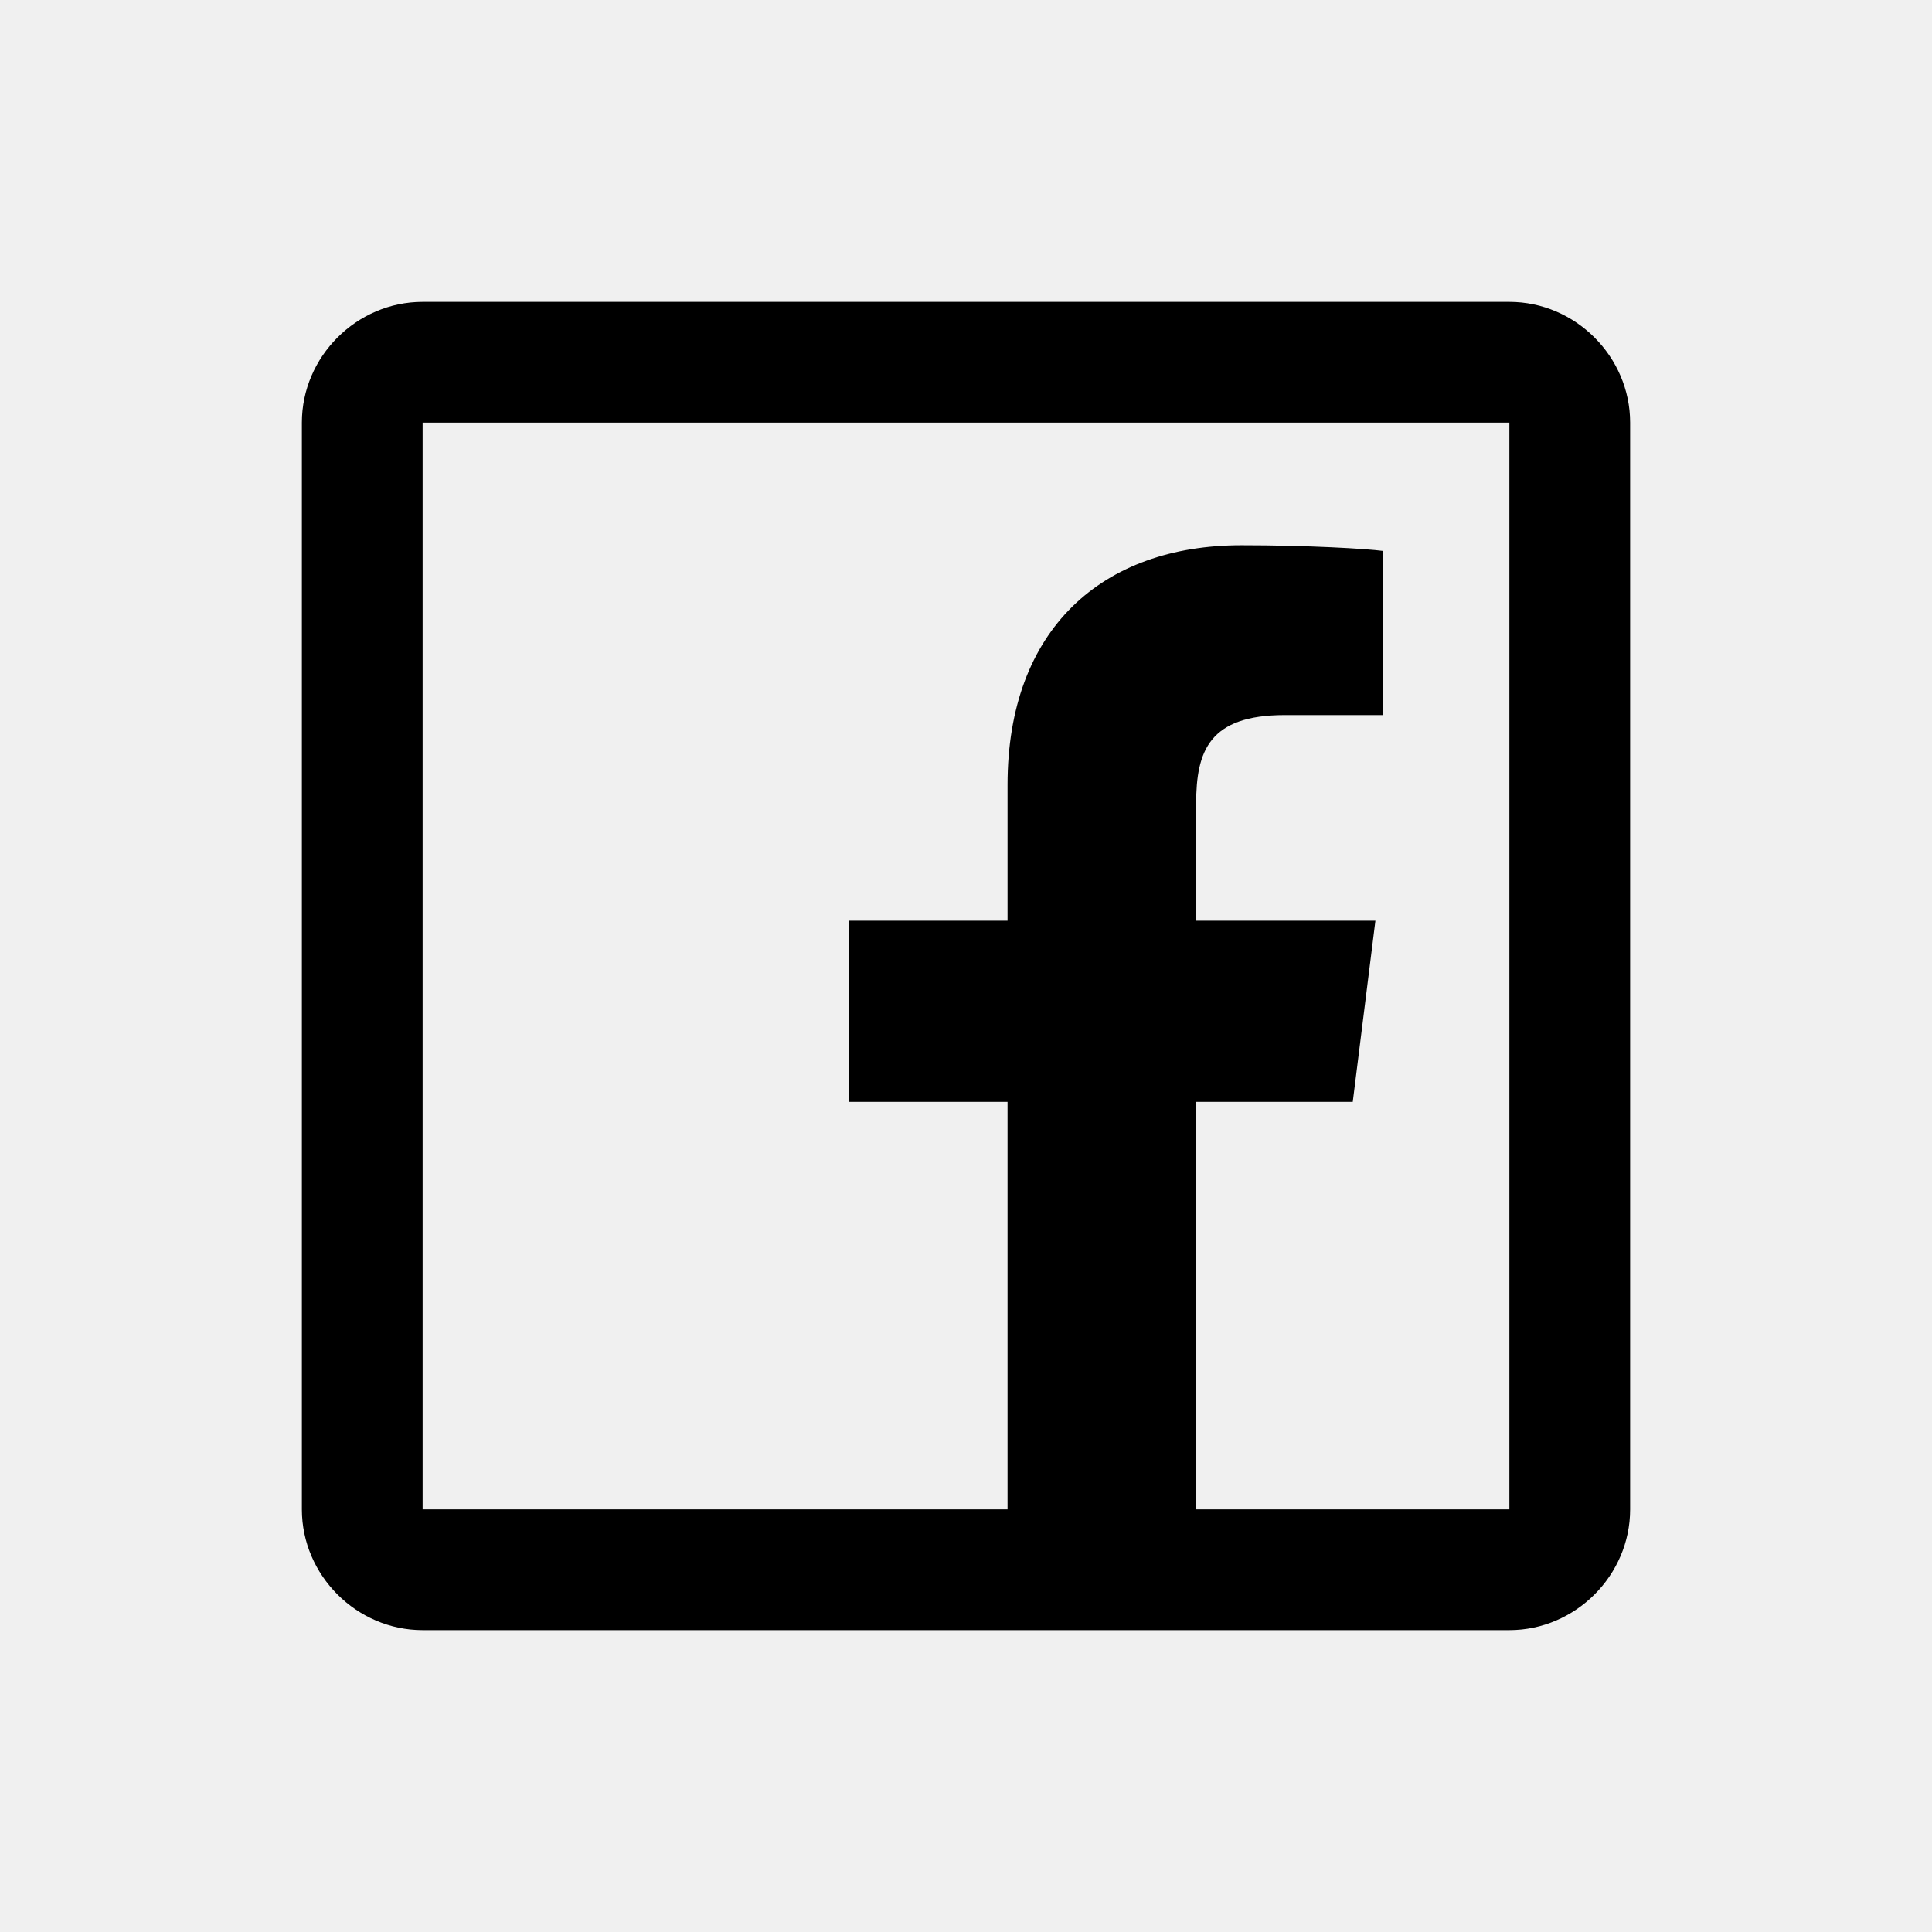
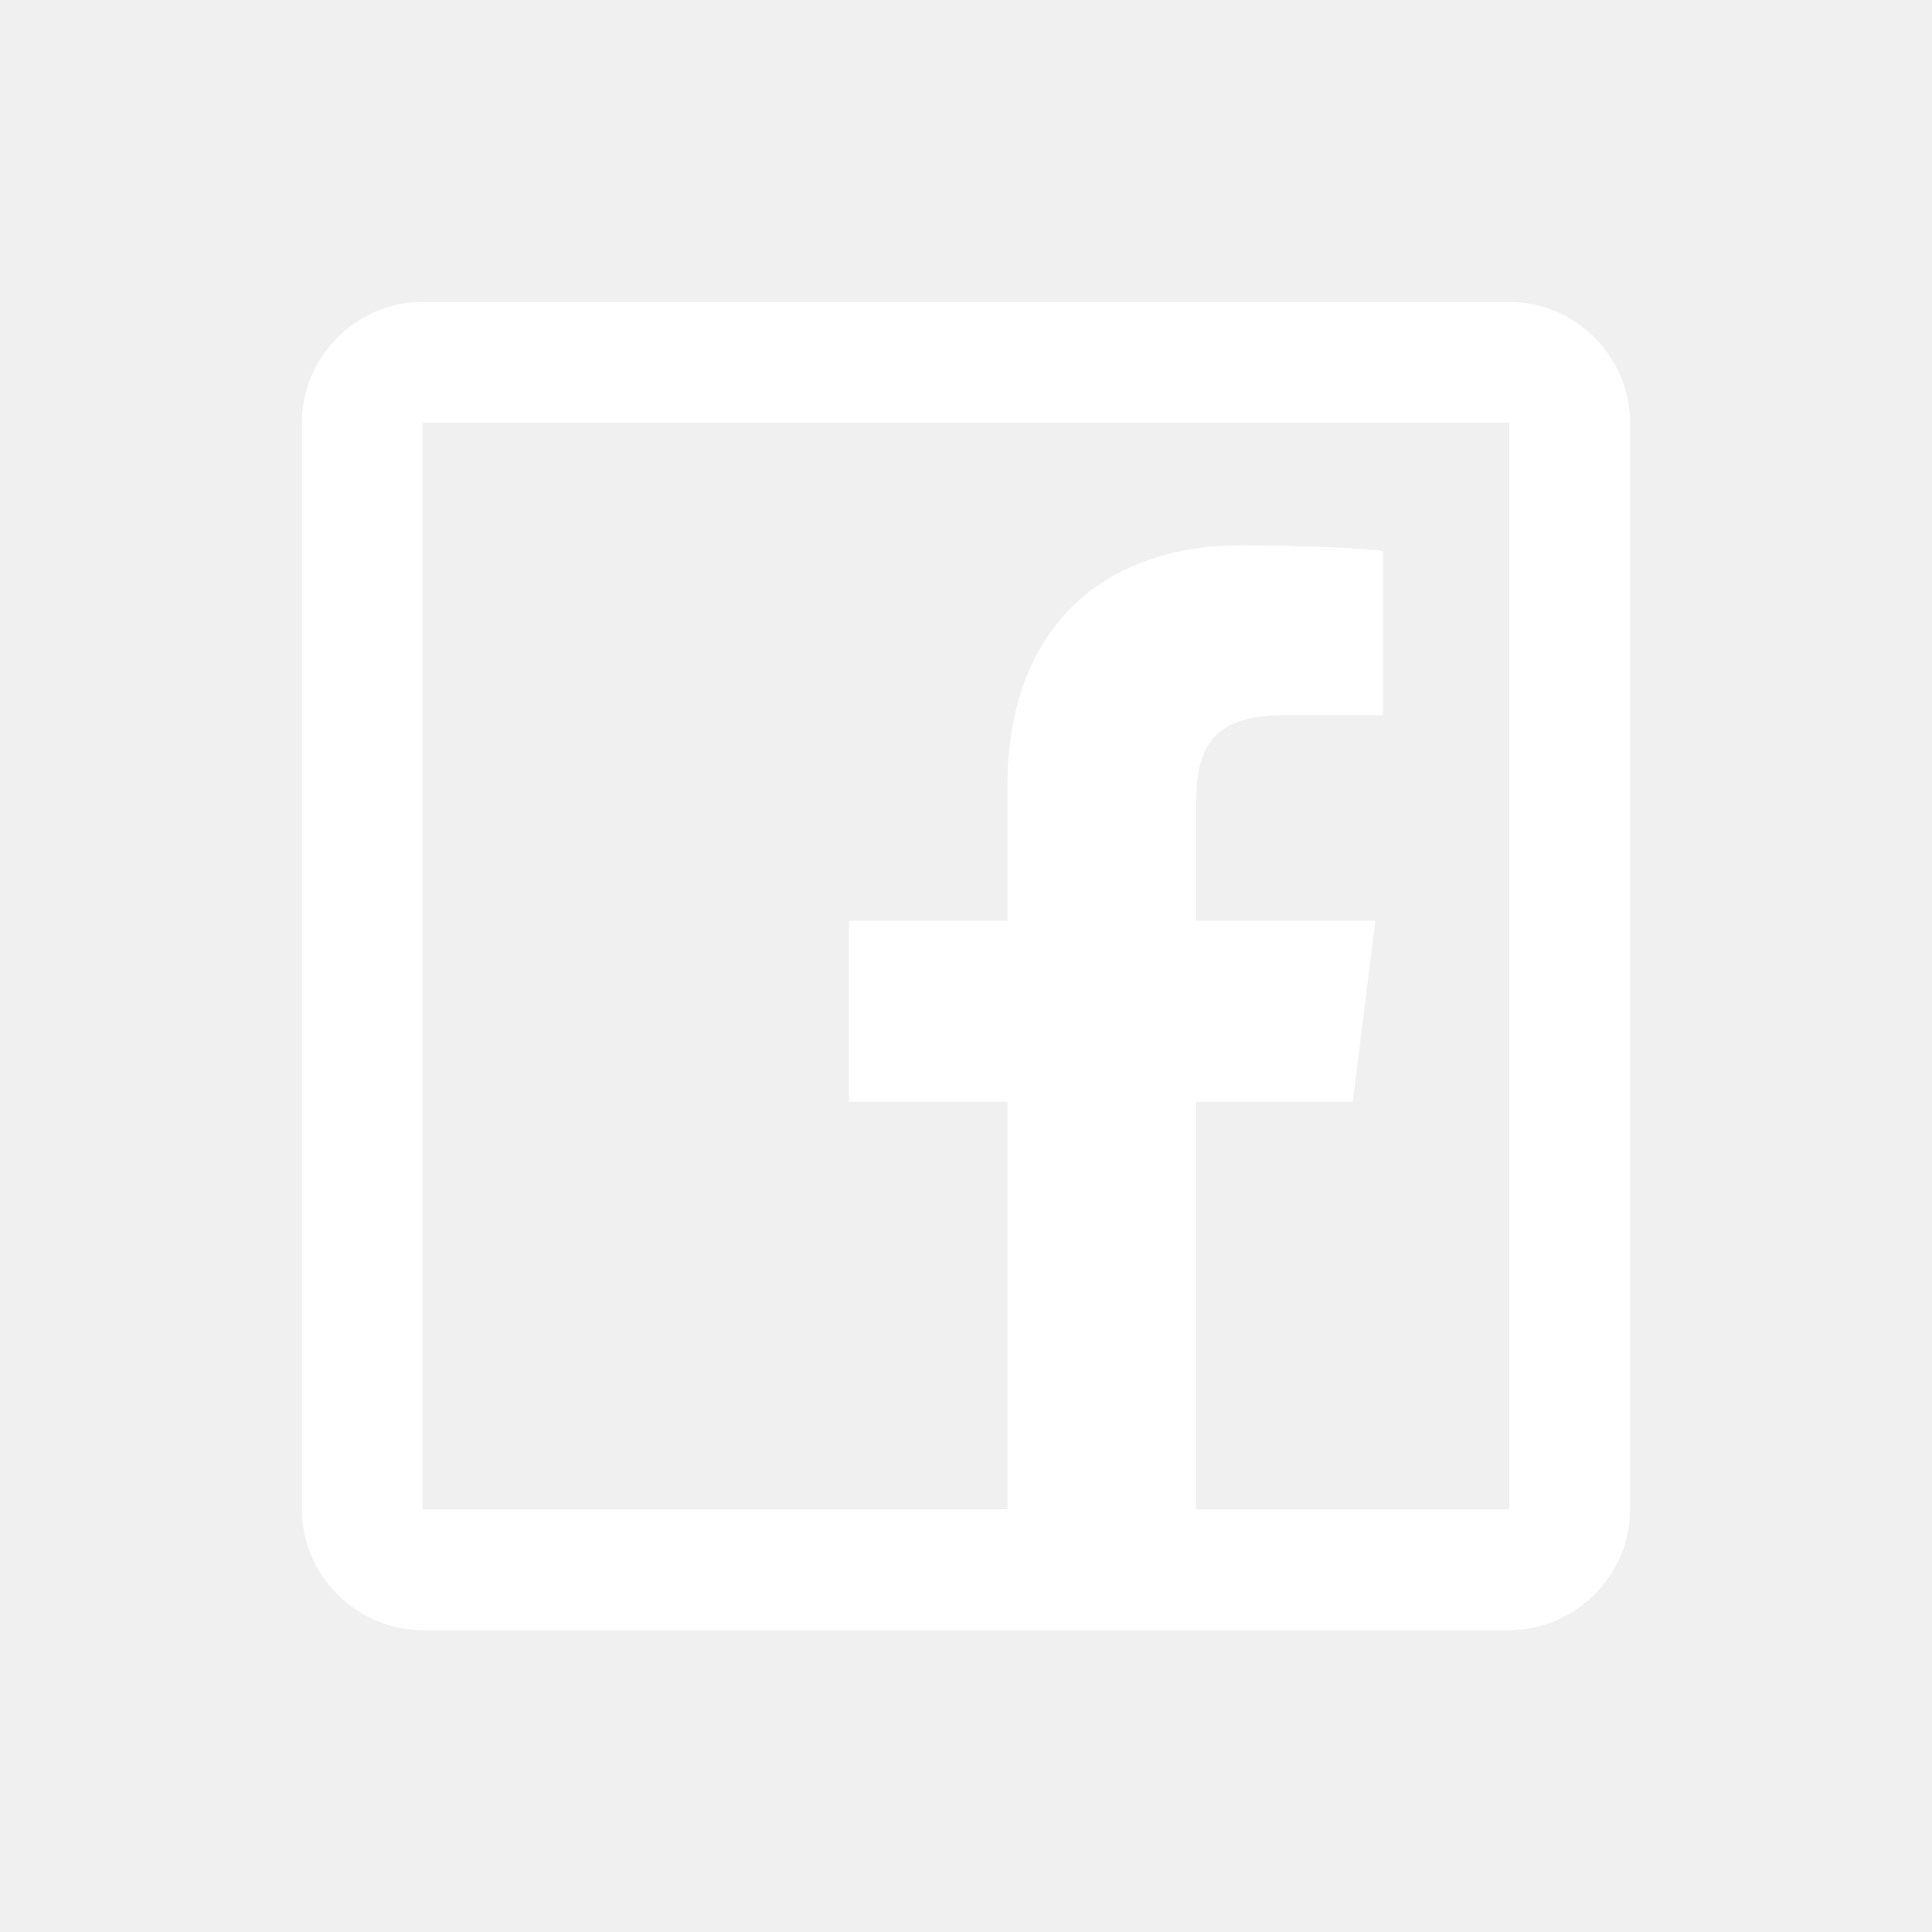
<svg xmlns="http://www.w3.org/2000/svg" viewBox="0 0 32 32">
-   <path style="text-indent:0;text-align:start;line-height:normal;text-transform:none;block-progression:tb;-inkscape-font-specification:Bitstream Vera Sans" d="M 7 5 C 5.907 5 5 5.907 5 7 L 5 25 C 5 26.093 5.907 27 7 27 L 25 27 C 26.093 27 27 26.093 27 25 L 27 7 C 27 5.907 26.093 5 25 5 L 7 5 z M 7 7 L 25 7 L 25 25 L 19.812 25 L 19.812 18.25 L 22.406 18.25 L 22.781 15.25 L 19.812 15.25 L 19.812 13.312 C 19.812 12.438 20.028 11.844 21.281 11.844 L 22.906 11.844 L 22.906 9.125 C 22.629 9.088 21.666 9.031 20.562 9.031 C 18.259 9.031 16.688 10.417 16.688 13 L 16.688 15.25 L 14.062 15.25 L 14.062 18.25 L 16.688 18.25 L 16.688 25 L 7 25 L 7 7 z" color="#000" overflow="visible" font-family="Bitstream Vera Sans" />
+   <path style="text-indent:0;text-align:start;line-height:normal;text-transform:none;block-progression:tb;-inkscape-font-specification:Bitstream Vera Sans" d="M 7 5 C 5.907 5 5 5.907 5 7 L 5 25 C 5 26.093 5.907 27 7 27 L 25 27 C 26.093 27 27 26.093 27 25 L 27 7 C 27 5.907 26.093 5 25 5 L 7 5 z M 7 7 L 25 7 L 25 25 L 19.812 25 L 19.812 18.25 L 22.406 18.25 L 22.781 15.25 L 19.812 15.25 L 19.812 13.312 C 19.812 12.438 20.028 11.844 21.281 11.844 L 22.906 11.844 L 22.906 9.125 C 22.629 9.088 21.666 9.031 20.562 9.031 C 18.259 9.031 16.688 10.417 16.688 13 L 16.688 15.25 L 14.062 15.25 L 14.062 18.25 L 16.688 18.25 L 16.688 25 L 7 25 L 7 7 z" fill="white" color="#000" overflow="visible" font-family="Bitstream Vera Sans" />
</svg>
